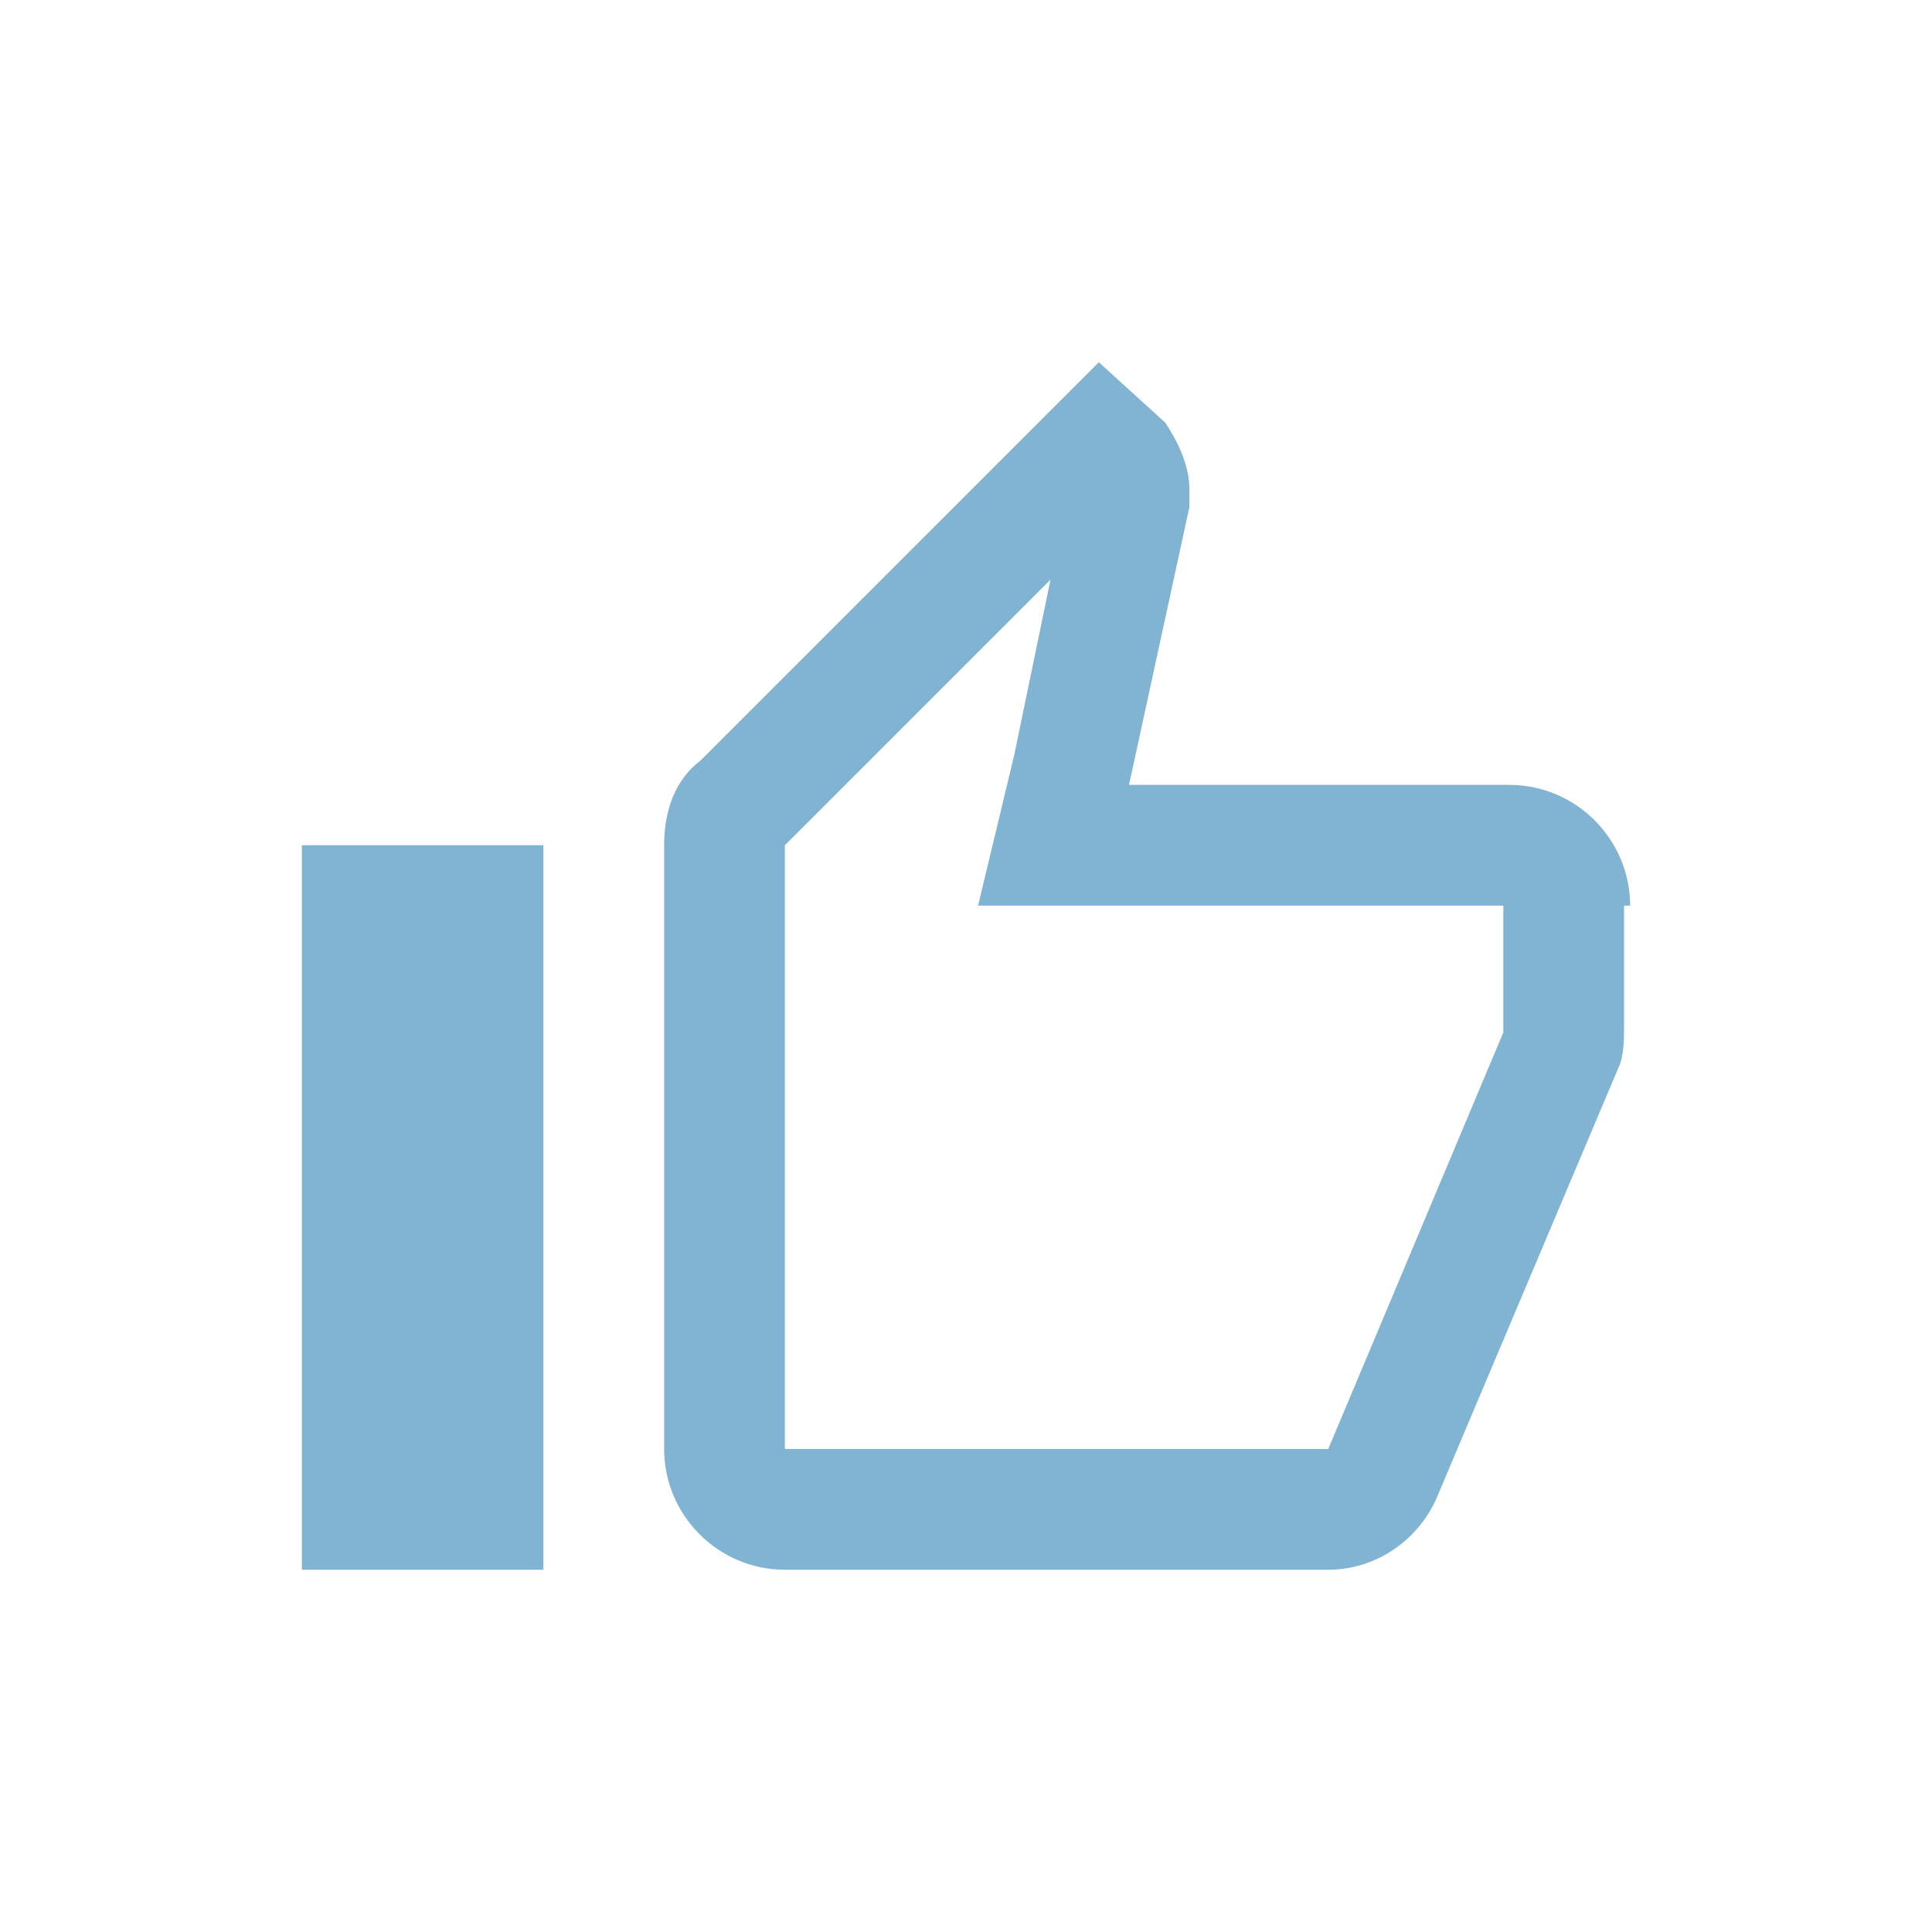
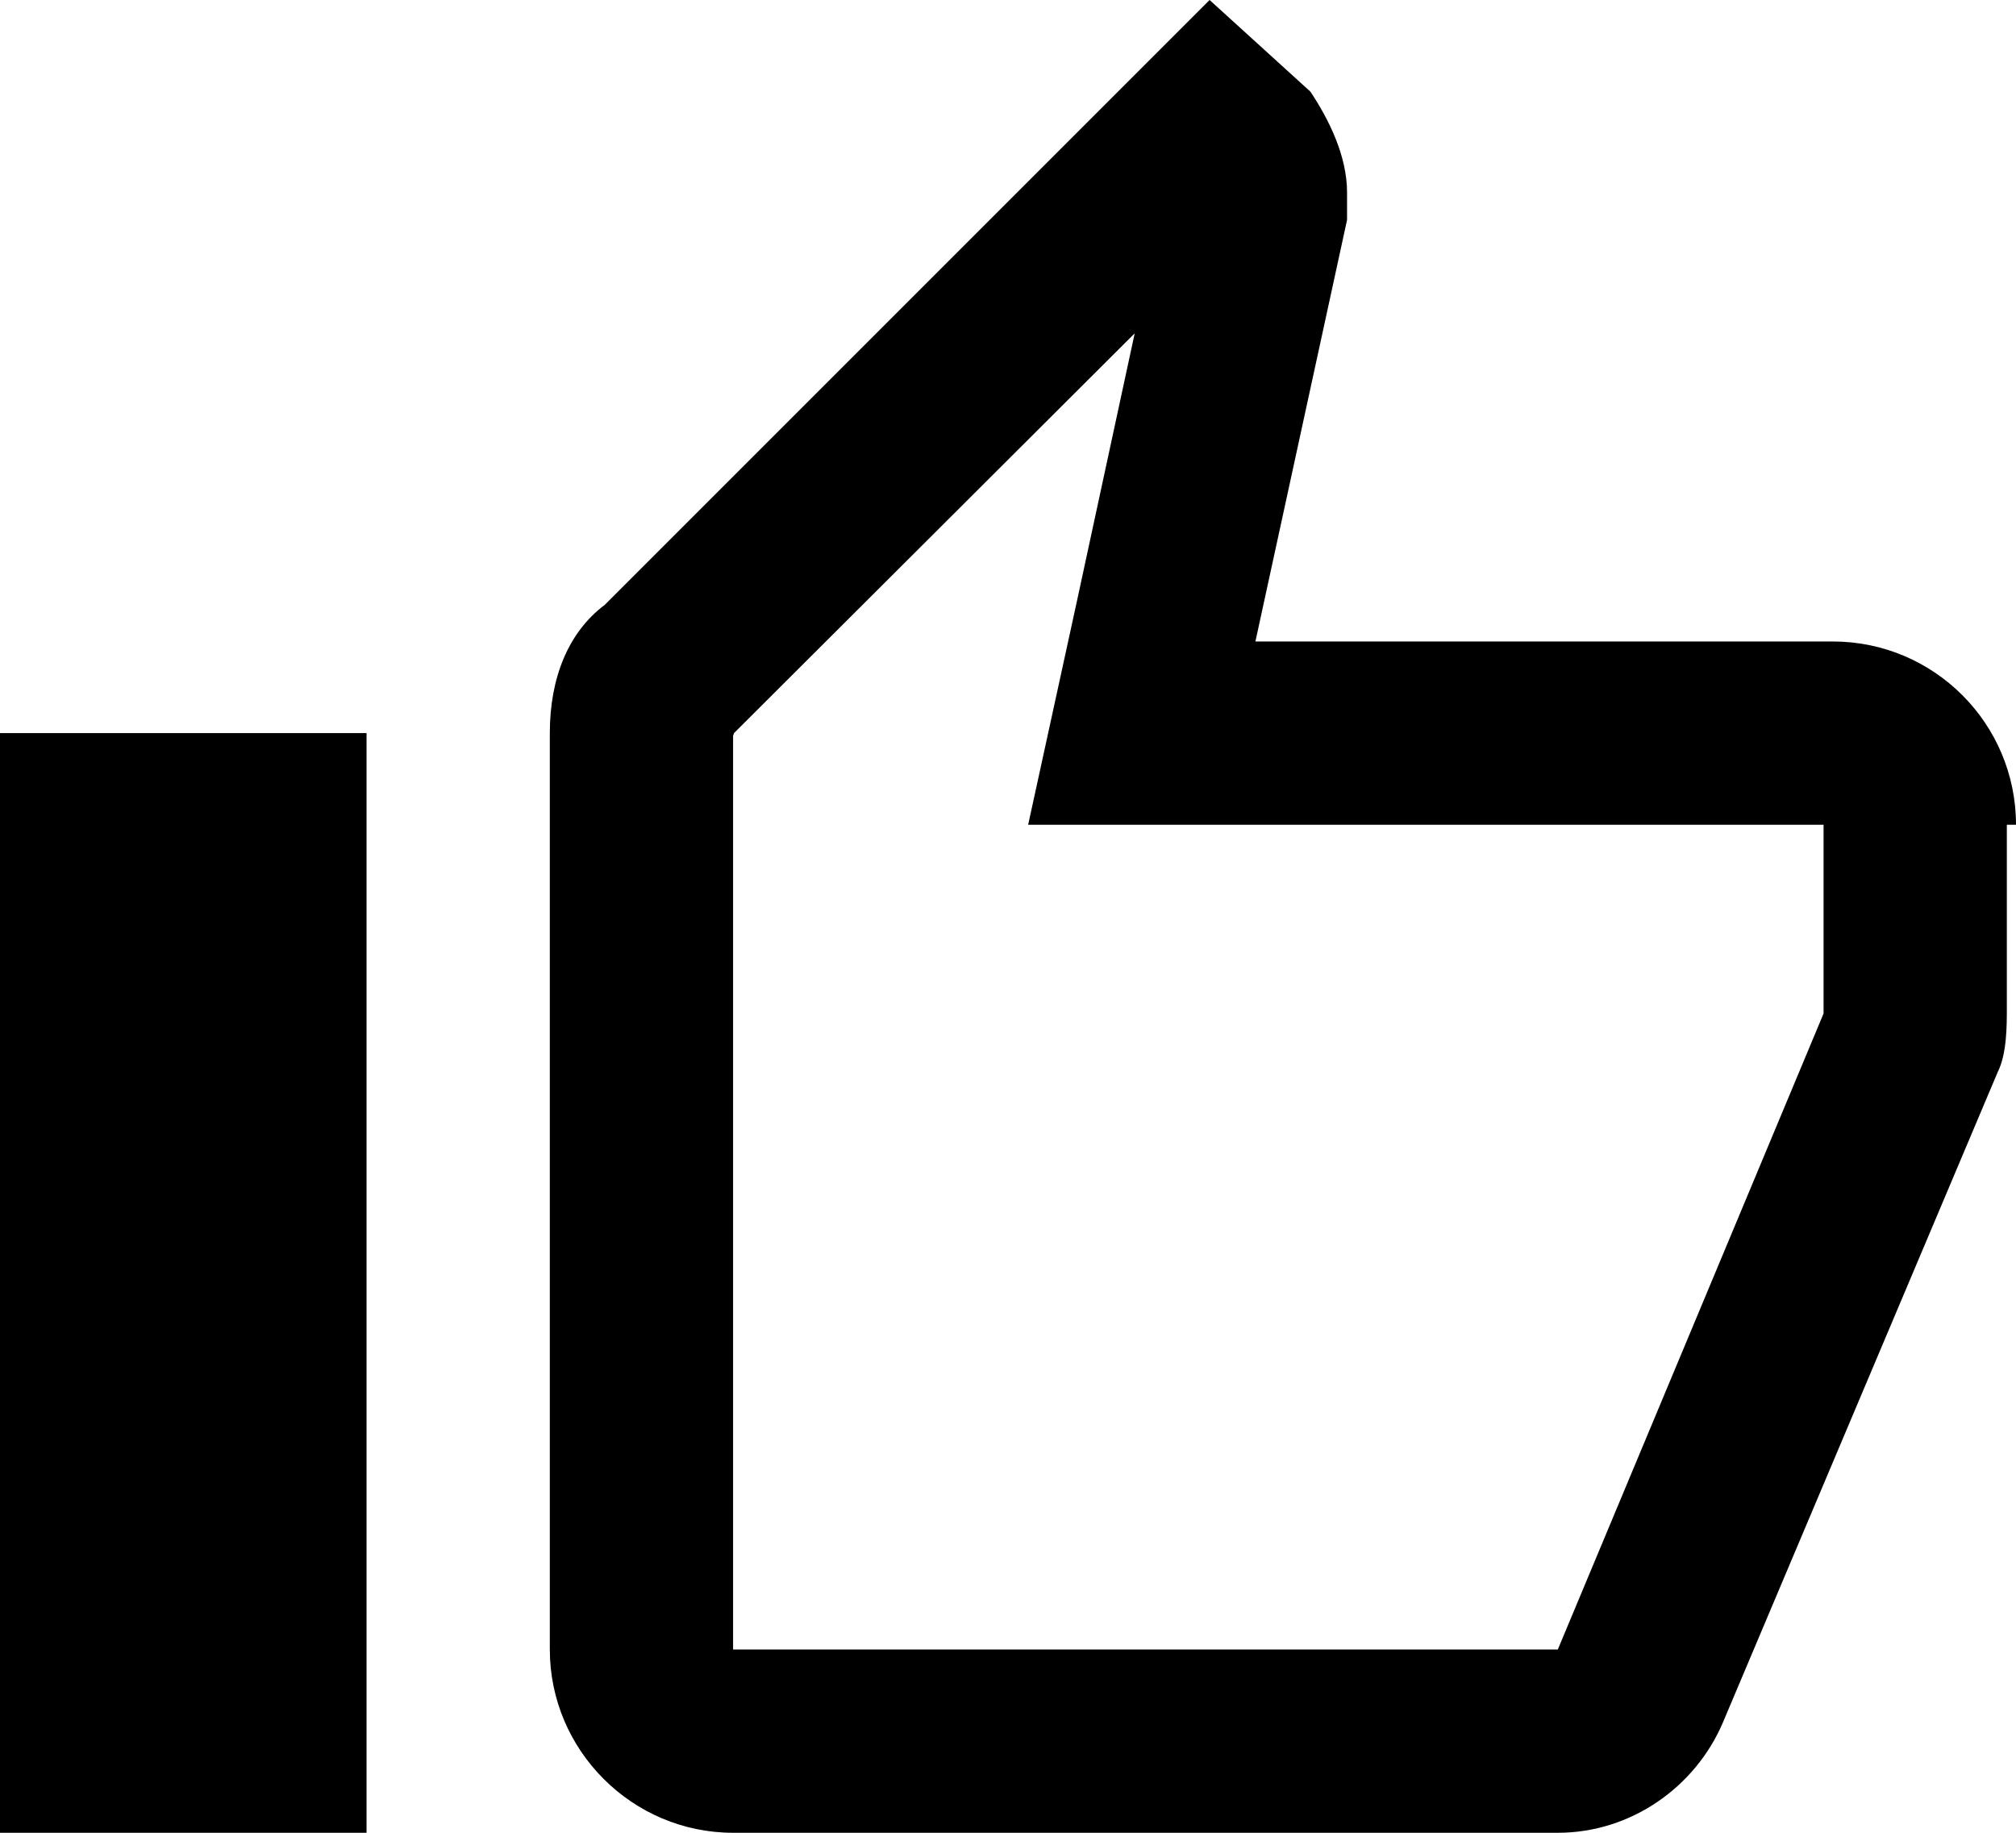
- <svg xmlns="http://www.w3.org/2000/svg" width="32" height="32" viewBox="0 0 32 32" fill="none">
-   <path d="M17.4 9.6L16.8 12.5L16.2 15H18.7H24.9V17C24.9 17 24.9 17 24.9 17.1L22 24H13V14L17.4 9.6ZM7 16V24V16ZM18.2 6L11.6 12.6C11.2 12.9 11 13.4 11 14V24C11 25.1 11.9 26 13 26H22C22.8 26 23.5 25.5 23.8 24.8L26.8 17.7C26.9 17.5 26.9 17.2 26.9 17V15H27C27 13.9 26.1 13 25 13H18.7L19.7 8.4V8.1C19.7 7.7 19.5 7.3 19.3 7L18.2 6ZM9 14H5V26H9V14Z" fill="#81B3D2" />
+ <svg xmlns="http://www.w3.org/2000/svg" id="like" viewBox="0 0 22 20">
+   <path d="M12.38 3.65l-.63 2.92L11.22 9h8.68v2.06L17 18H8V8.03L8.01 8l4.37-4.36M2 10v8-8M13.2 0L6.6 6.6c-.4.3-.6.8-.6 1.4v10c0 1.1.9 2 2 2h9c.8 0 1.5-.5 1.8-1.2l3-7.1c.1-.2.1-.5.1-.7V9h.1a2 2 0 00-2-2h-6.3l1-4.6v-.3c0-.4-.2-.8-.4-1.1l-1.1-1zM4 8H0v12h4V8zm18 1v.04V9z" />
</svg>
